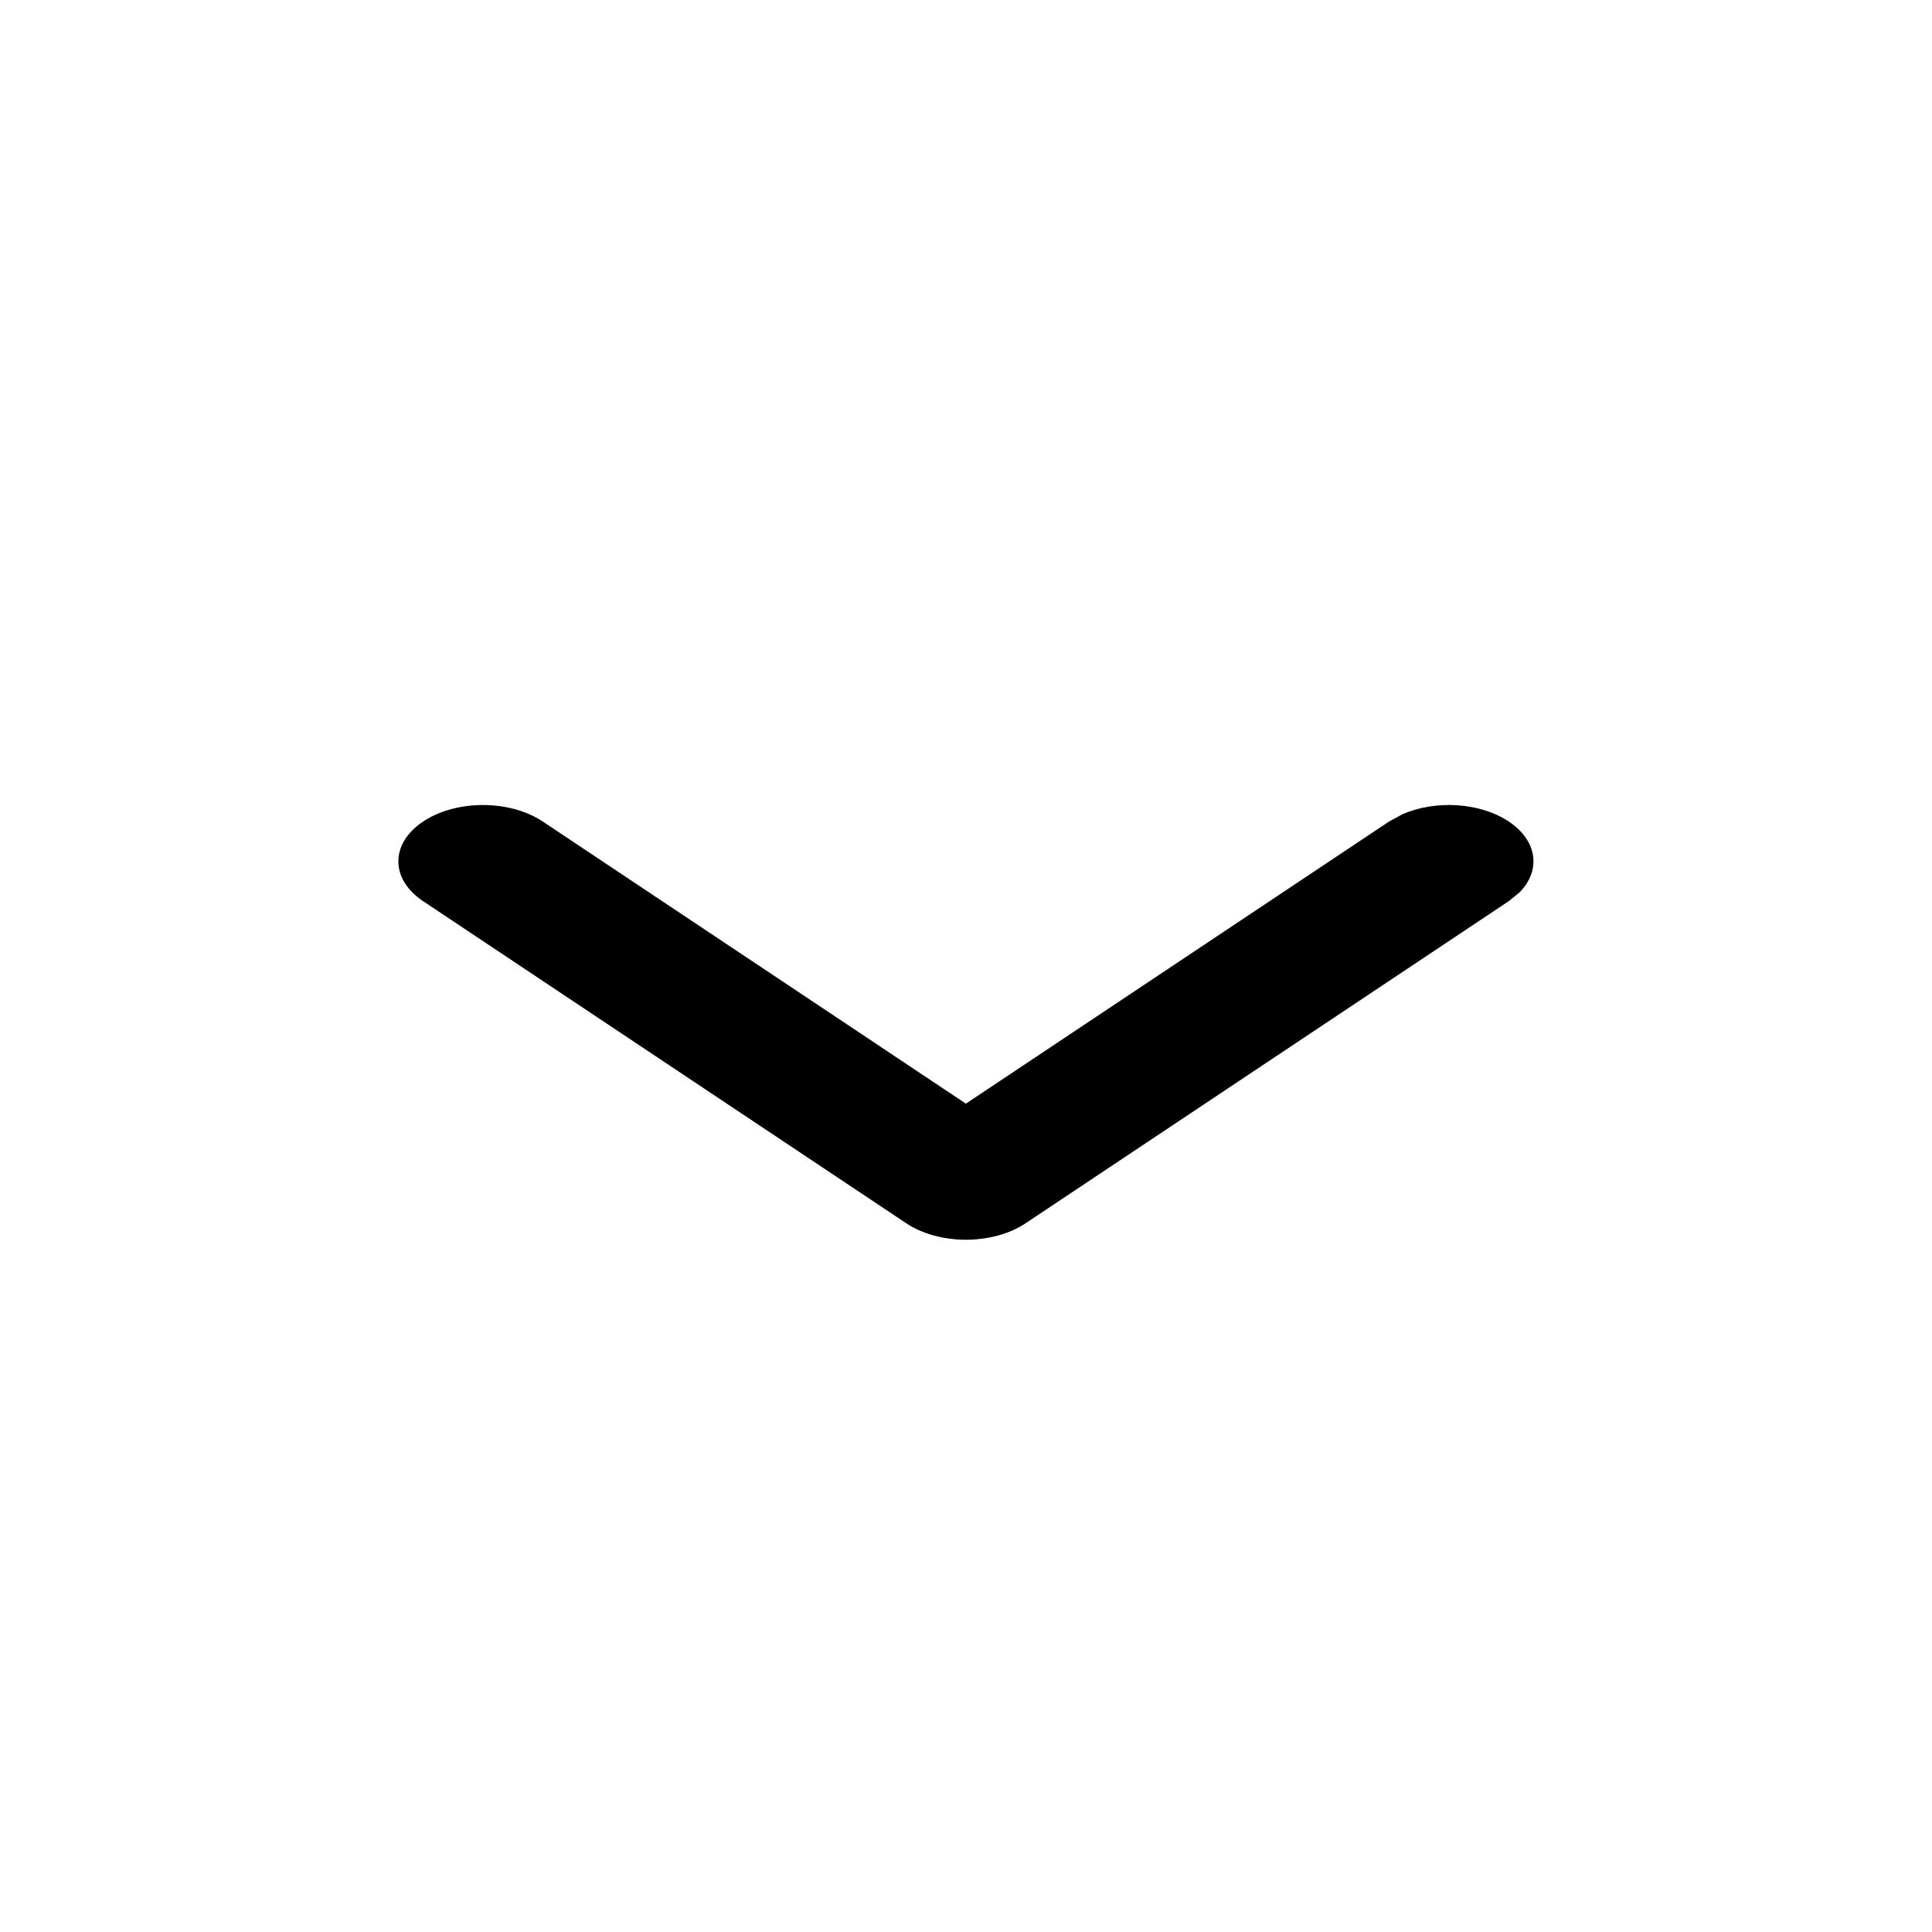
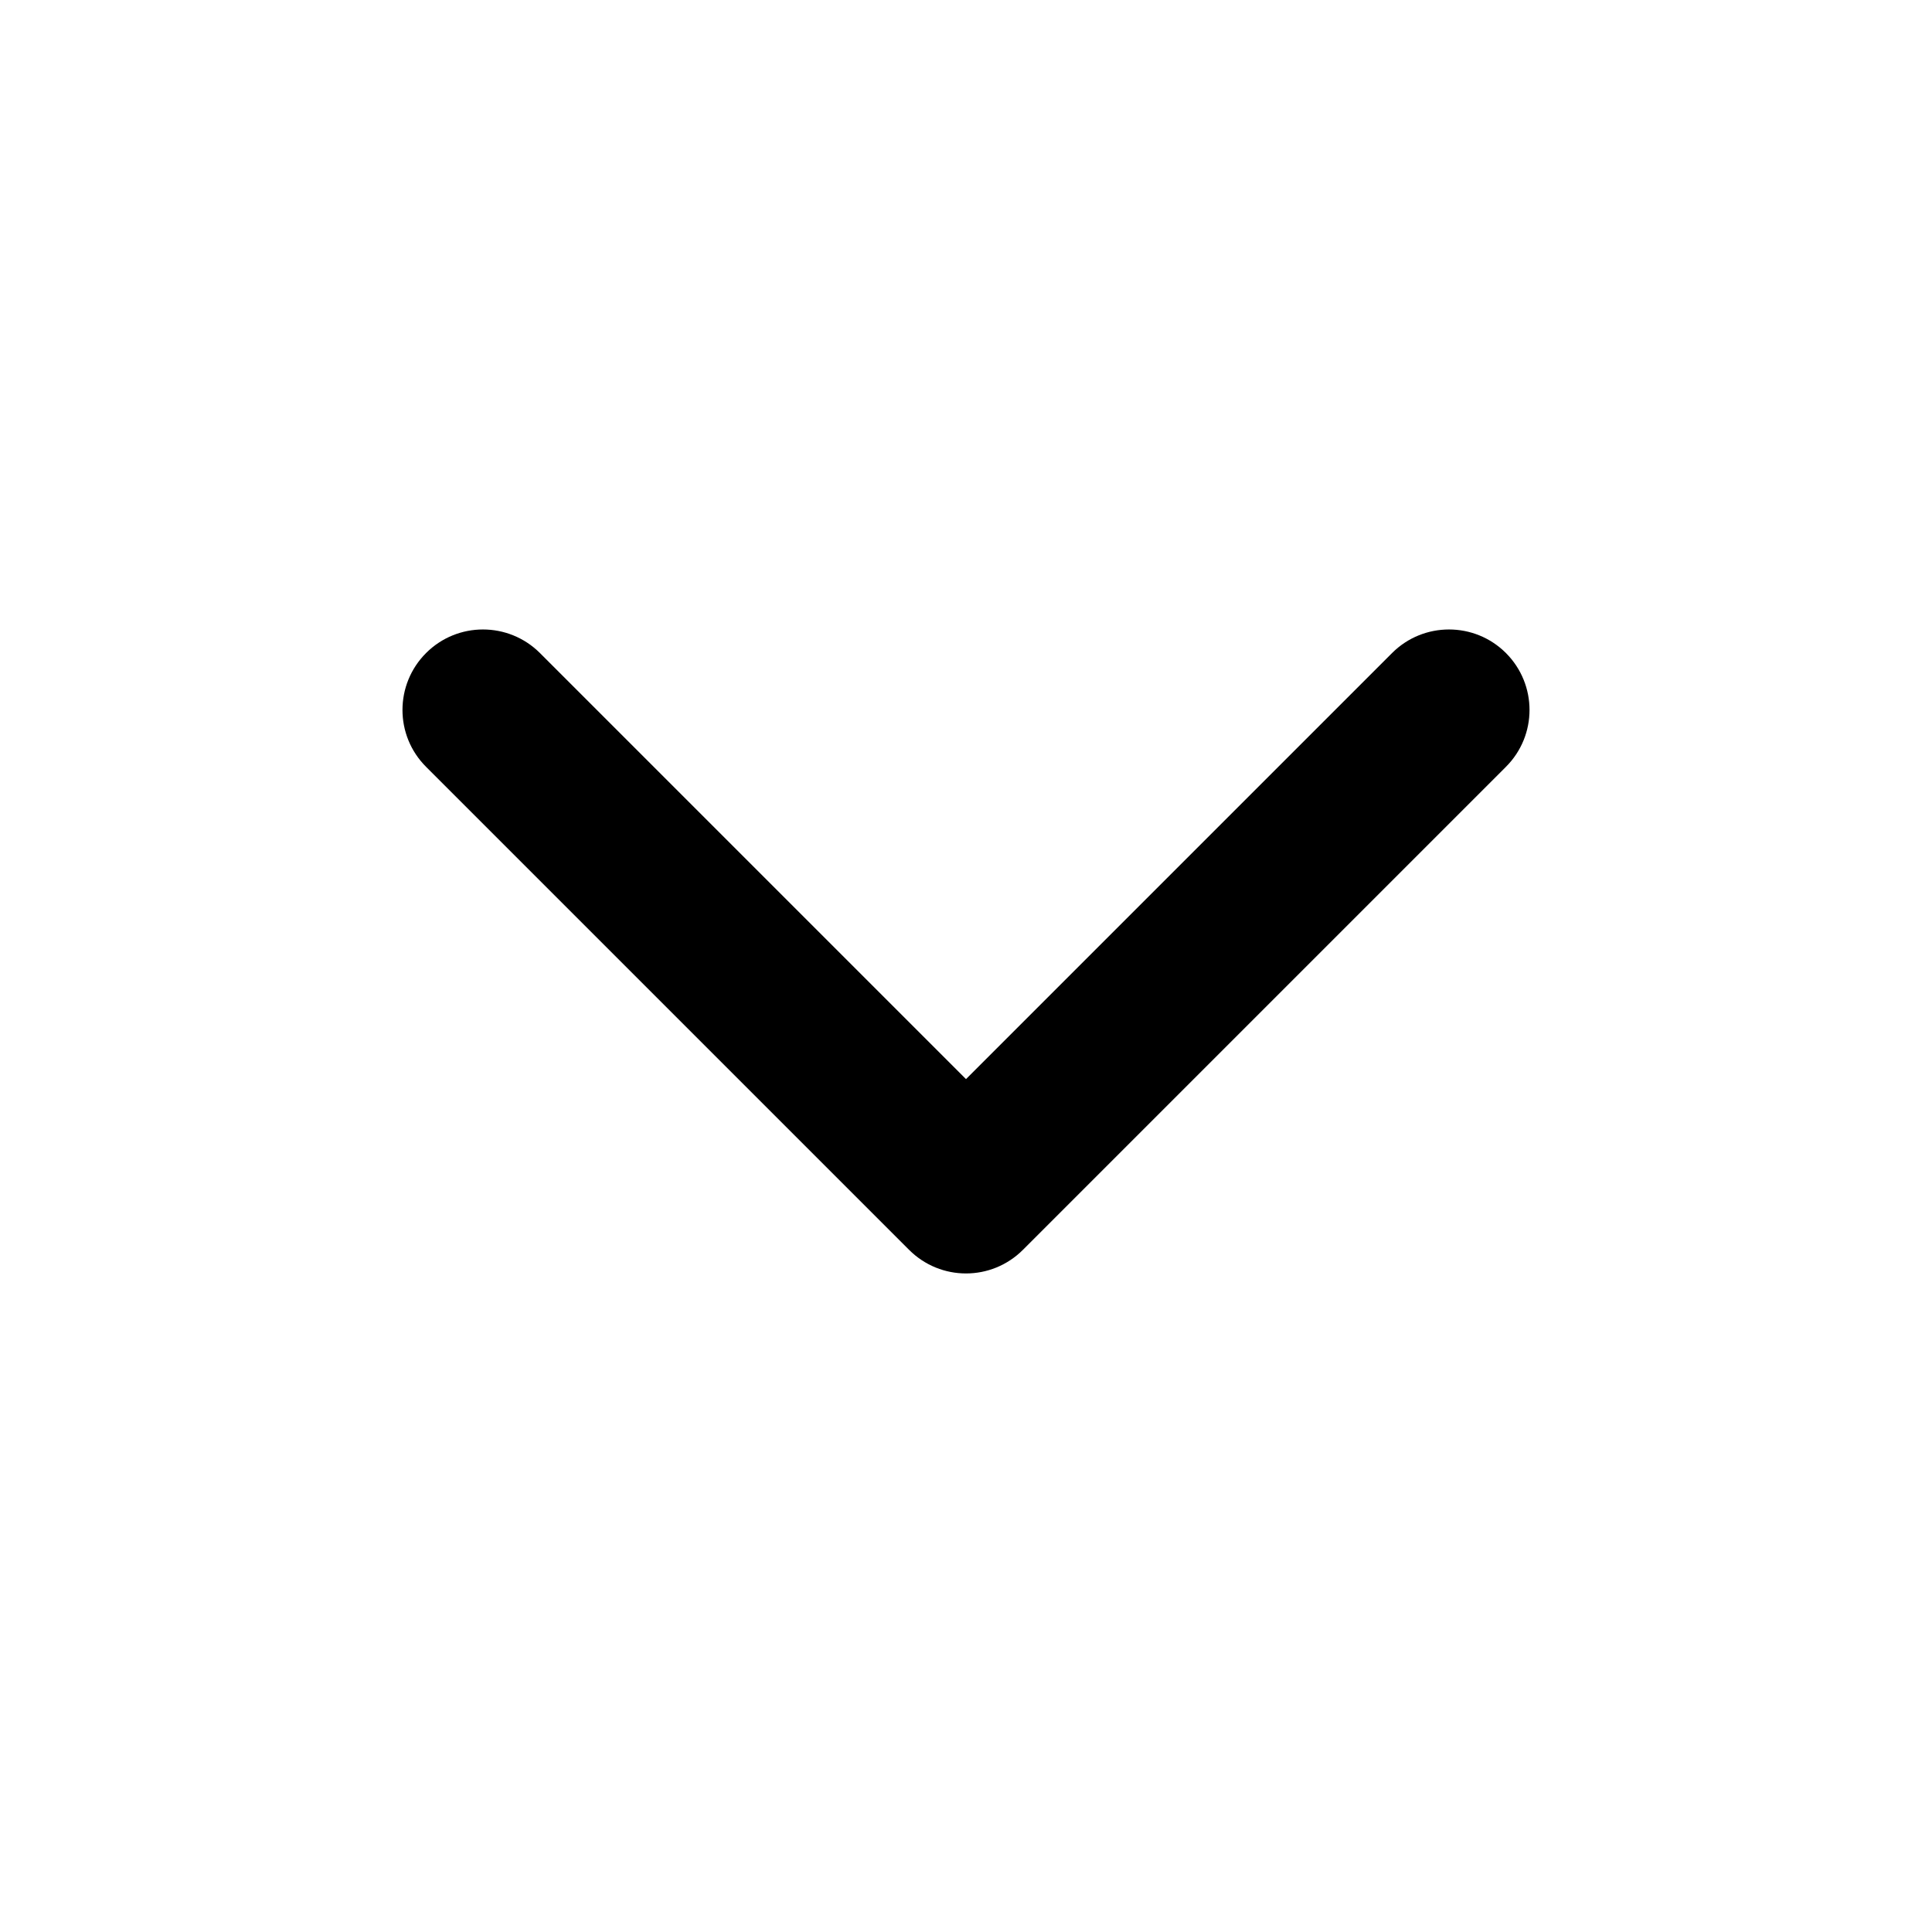
<svg xmlns="http://www.w3.org/2000/svg" width="24" height="24" viewBox="0 0 24 24" fill="none">
  <g id="icon">
-     <g transform="translate(4.9488 10)">
-       <path d="M13.793 0.205C14.152 0.444 14.196 0.813 13.928 1.085L13.793 1.195L7.793 5.195C7.383 5.469 6.718 5.469 6.308 5.195L0.308 1.195C-0.103 0.922 -0.103 0.478 0.308 0.205C0.718 -0.068 1.383 -0.068 1.793 0.205L7.05 3.71L12.307 0.205L12.473 0.115C12.881 -0.064 13.434 -0.034 13.793 0.205Z" fill="currentColor" />
-     </g>
+     <path d="M18.707 8.112C19.098 8.503 19.098 9.136 18.707 9.526L12.707 15.526C12.316 15.917 11.684 15.917 11.293 15.526L5.293 9.526C4.902 9.136 4.902 8.503 5.293 8.112C5.683 7.722 6.316 7.722 6.707 8.112L12 13.405L17.293 8.112C17.683 7.722 18.317 7.722 18.707 8.112Z" fill="currentColor" />
  </g>
</svg>
